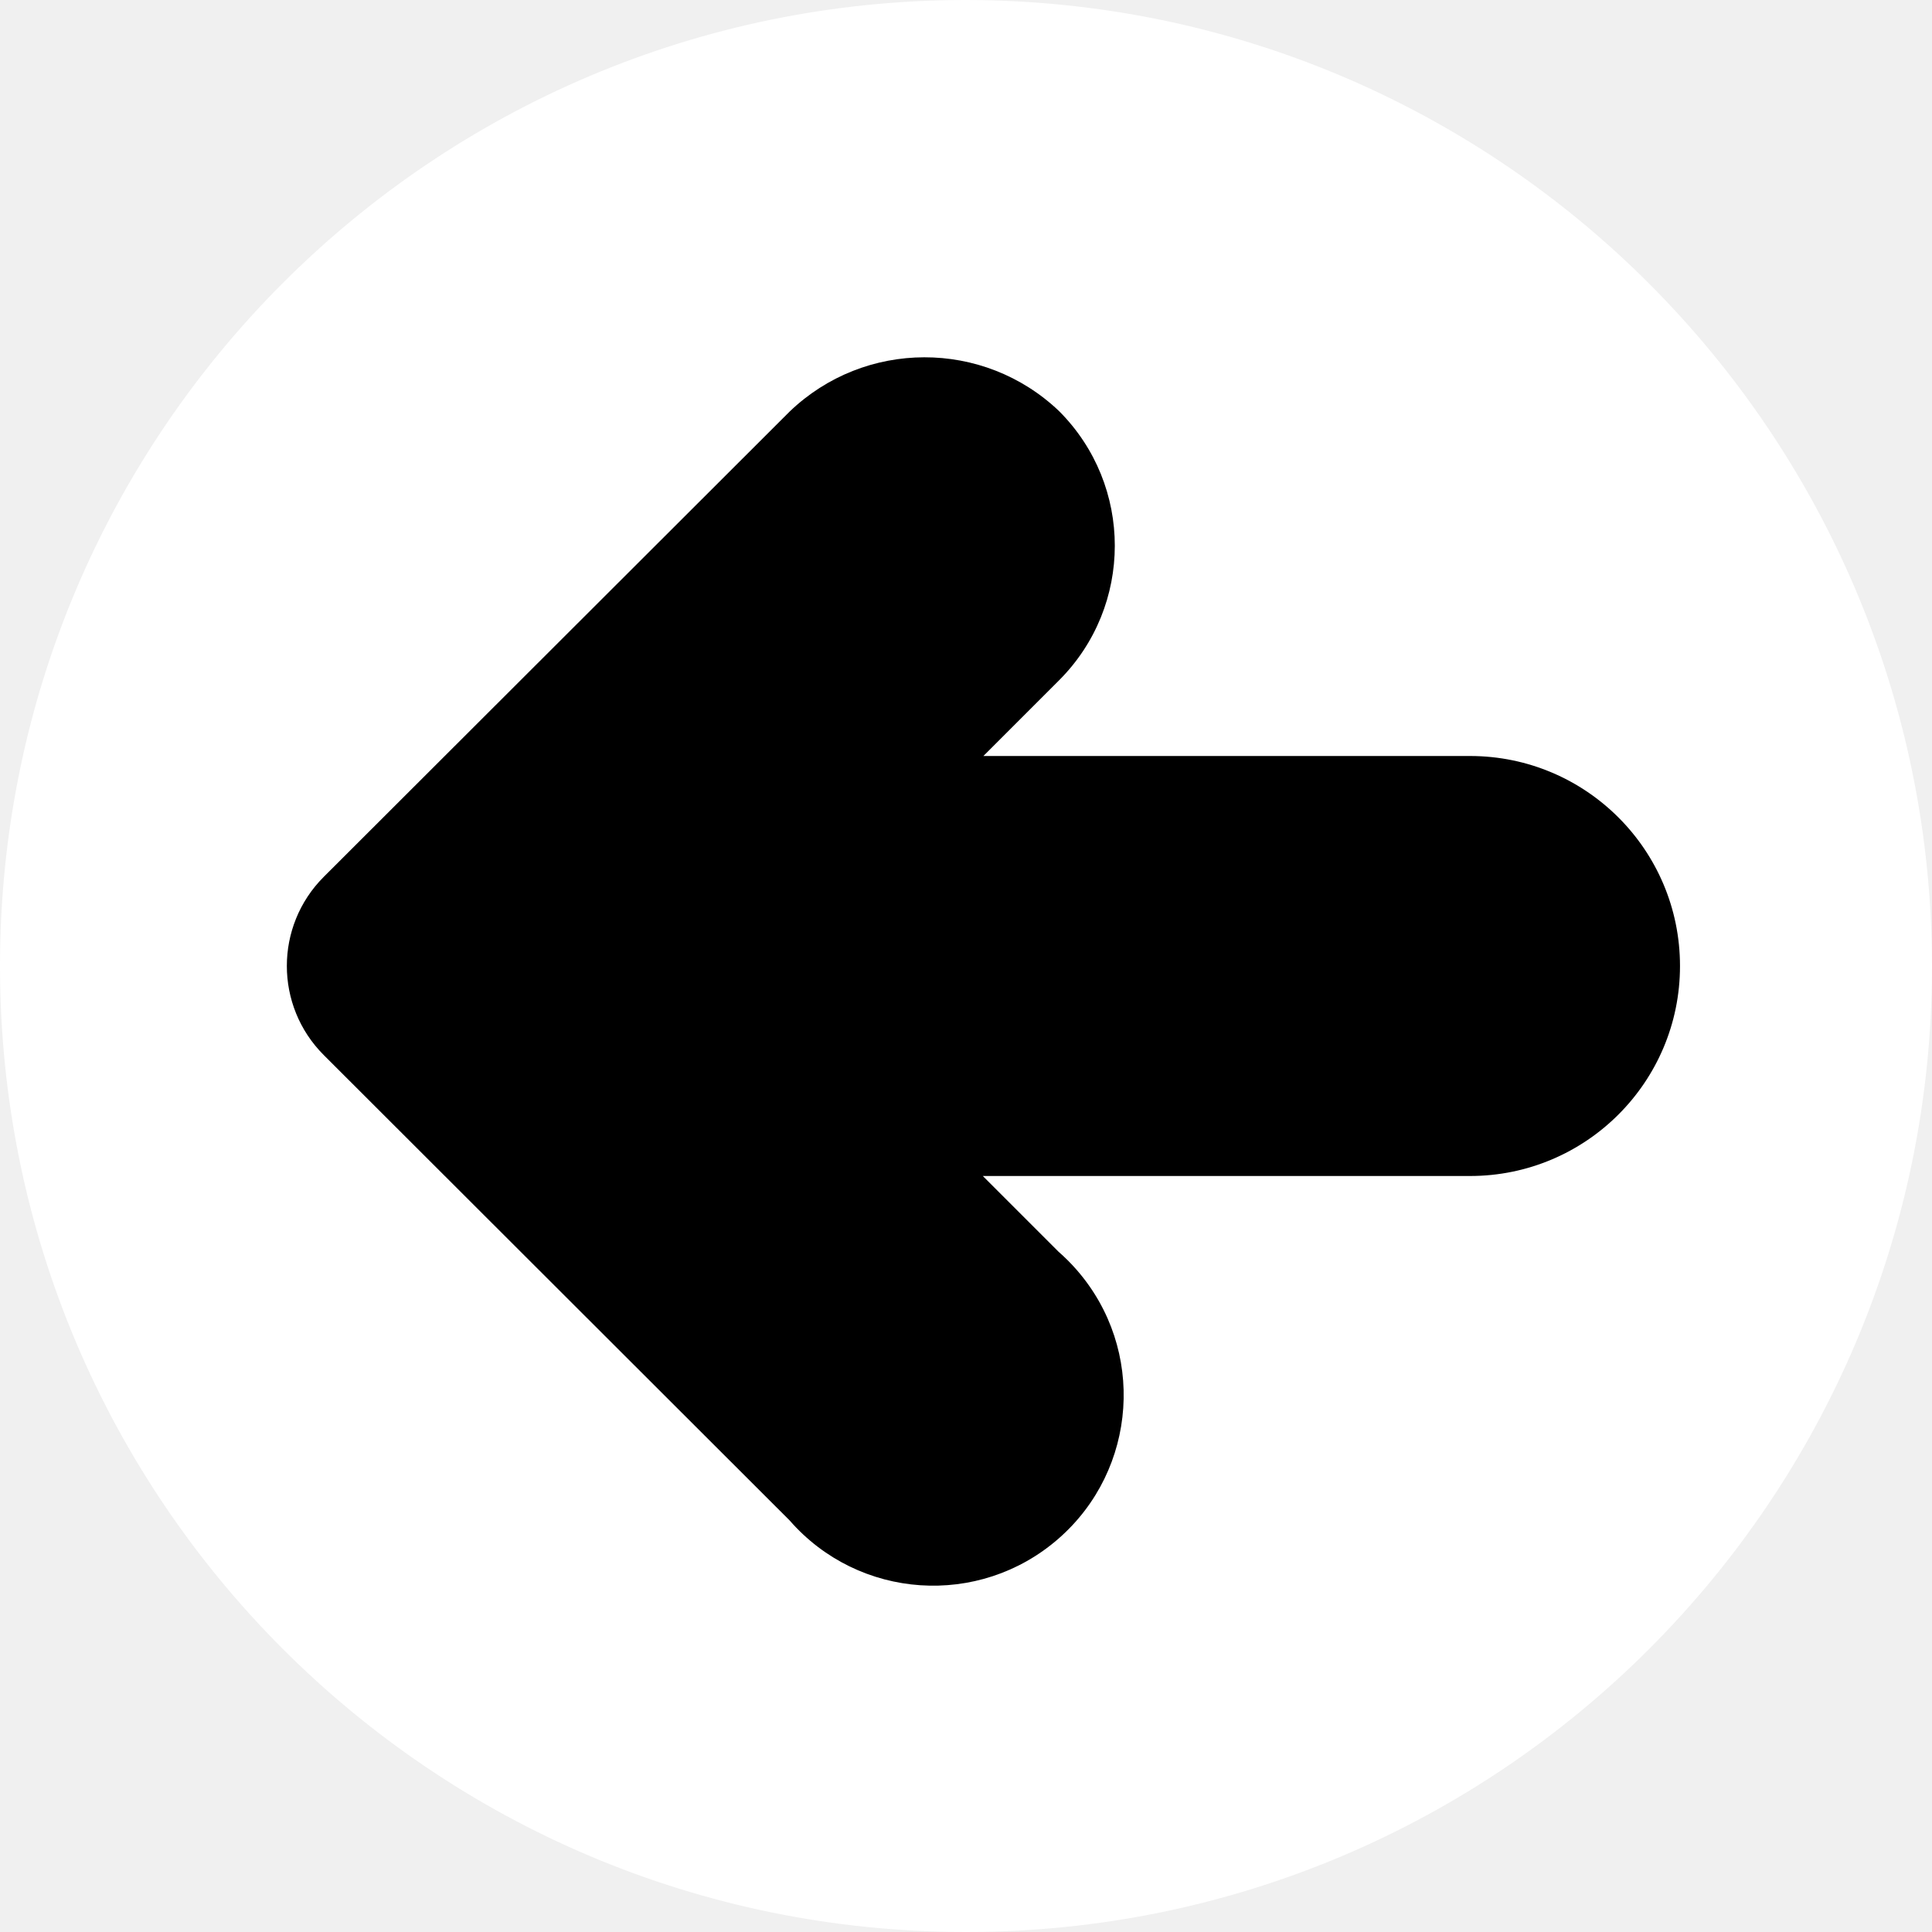
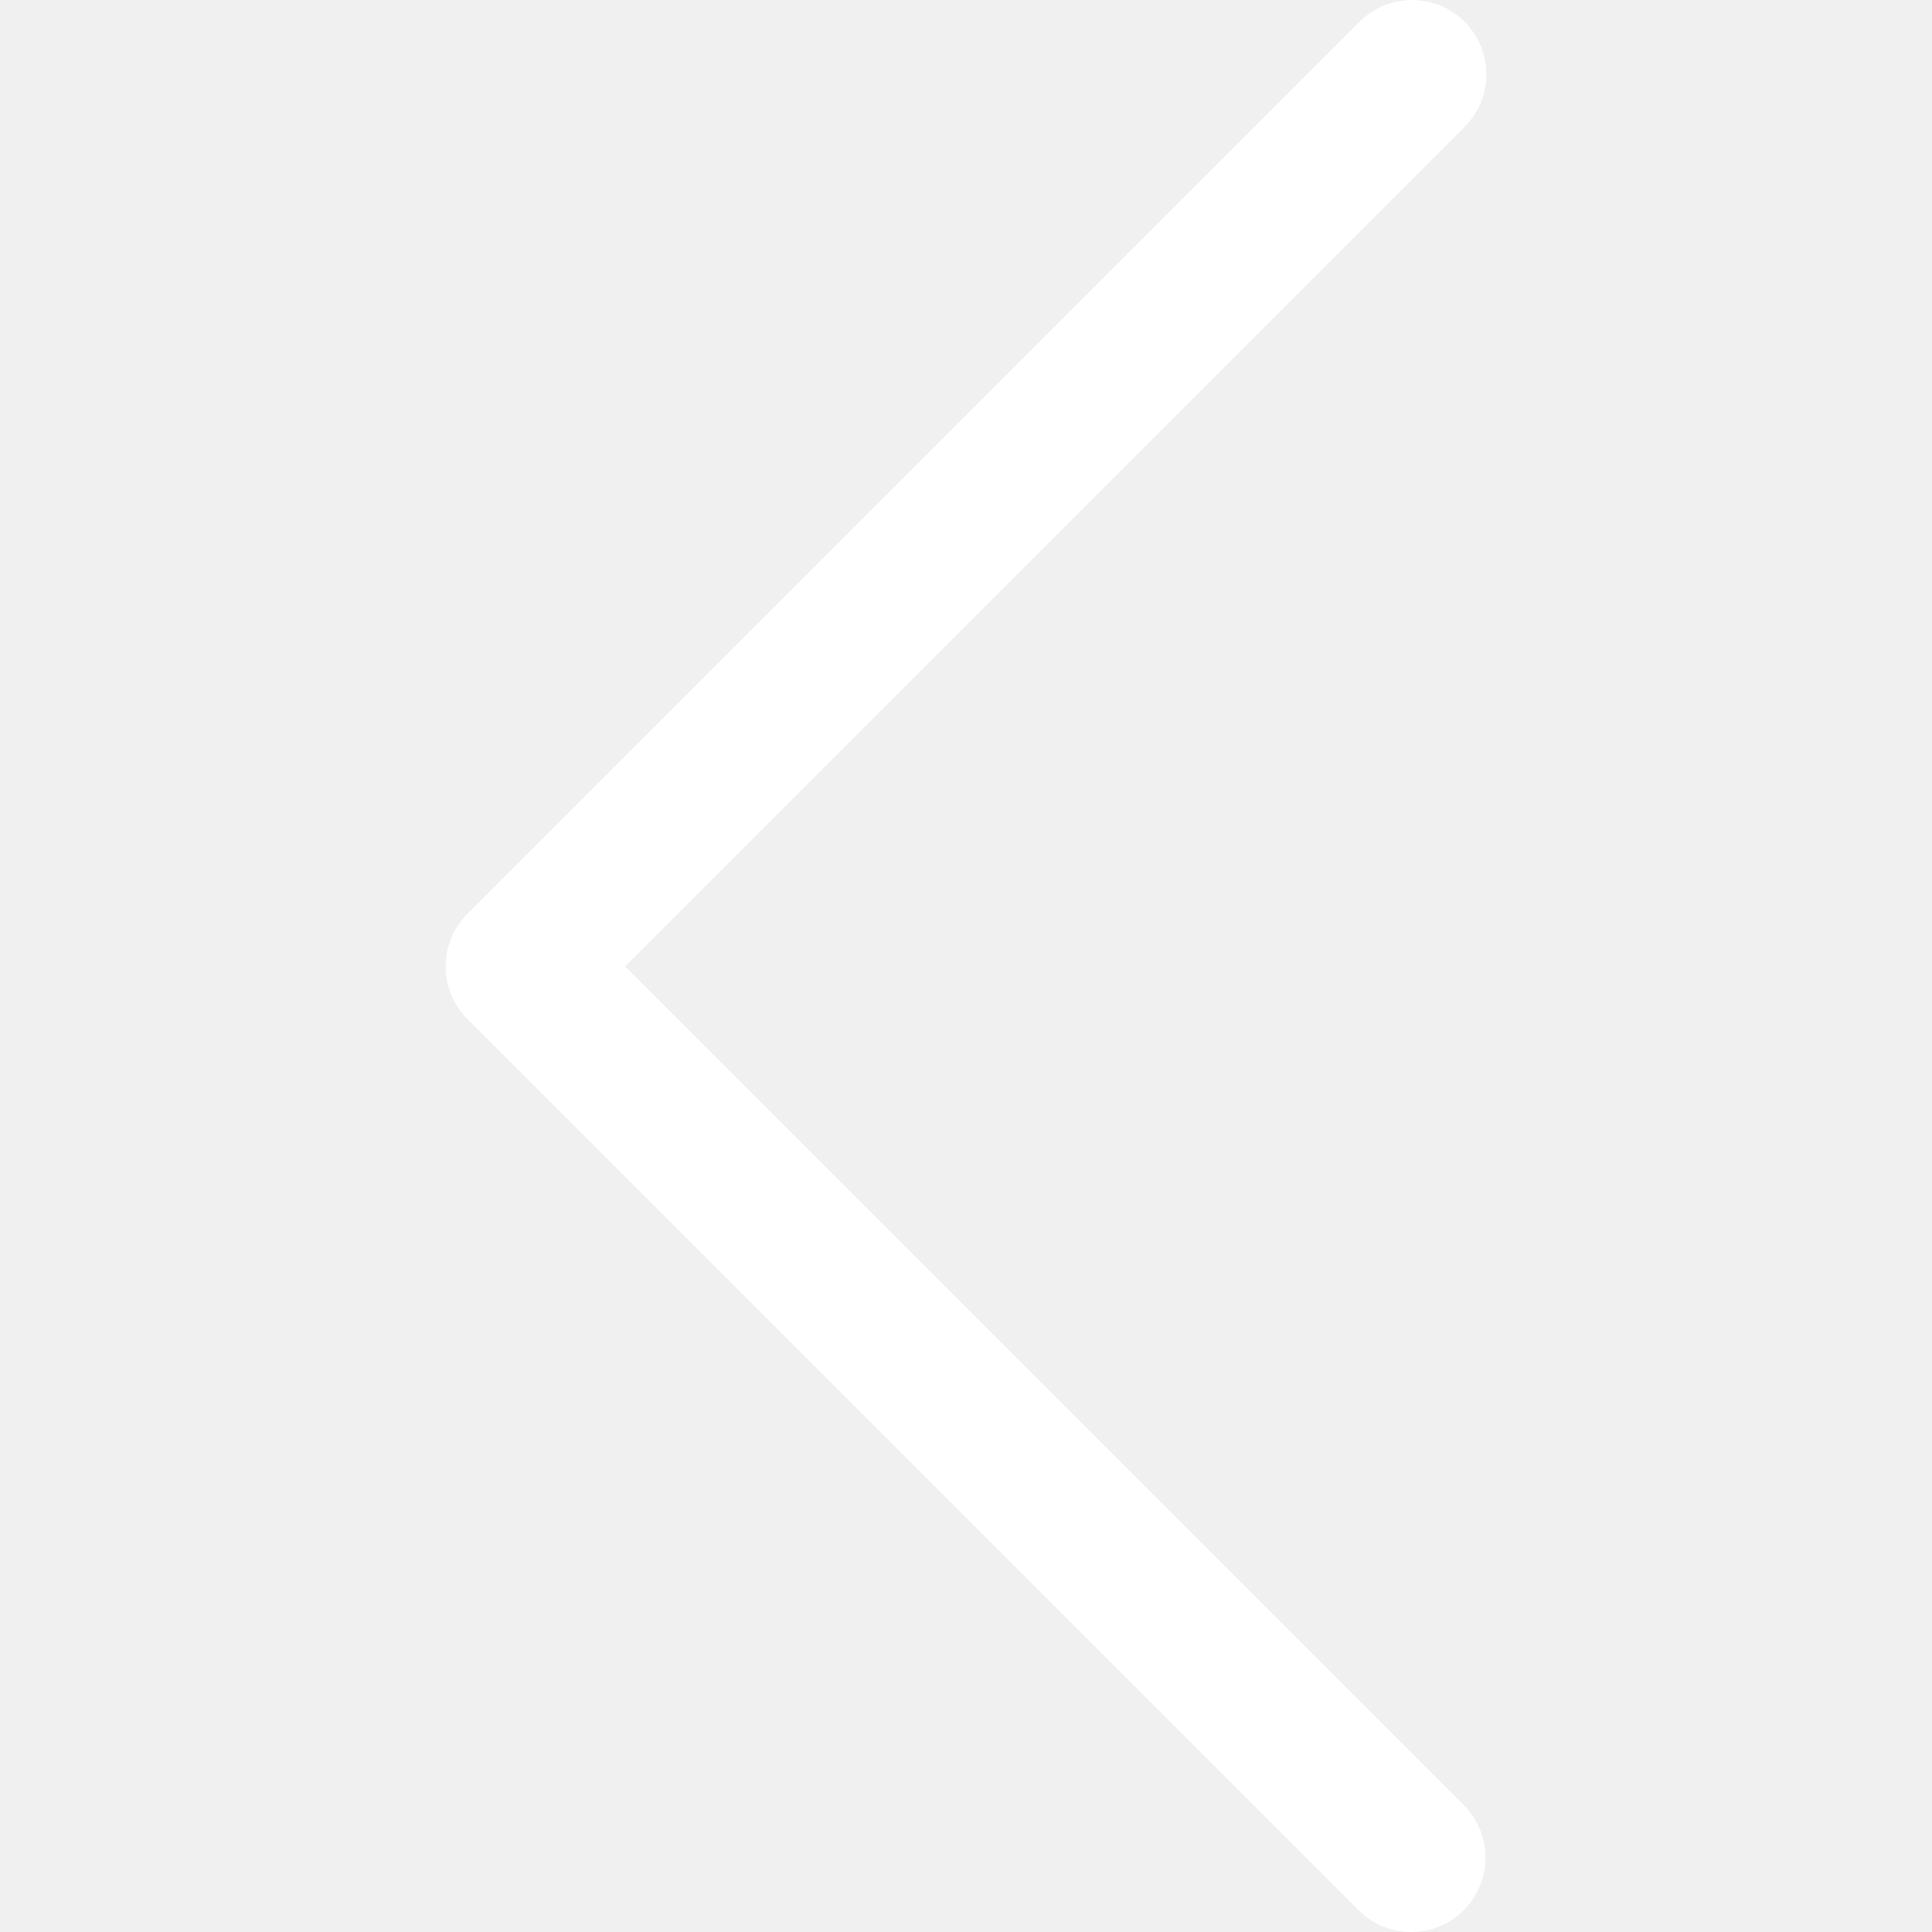
- <svg xmlns="http://www.w3.org/2000/svg" version="1.1" id="Capa_1" x="0px" y="0px" viewBox="0 0 490.667 490.667" style="enable-background:new 0 0 490.667 490.667;" xml:space="preserve" width="512px" height="512px" class="">
+ <svg xmlns="http://www.w3.org/2000/svg" version="1.1" id="Capa_1" x="0px" y="0px" viewBox="0 0 443.52 443.52" style="enable-background:new 0 0 443.52 443.52;" xml:space="preserve" width="512px" height="512px" class="">
  <g>
-     <path style="fill:#FFFFFF" d="M245.333,0C109.839,0,0,109.839,0,245.333s109.839,245.333,245.333,245.333  s245.333-109.839,245.333-245.333C490.514,109.903,380.764,0.153,245.333,0z" data-original="#009688" class="" data-old_color="#009688" />
-     <path style="fill:#000000" d="M373.333,192H249.749l19.2-19.2c18.893-18.881,18.902-49.503,0.021-68.395  c-0.007-0.007-0.014-0.014-0.021-0.021c-19.179-18.247-49.317-18.181-68.416,0.149L82.219,222.699  c-12.492,12.496-12.492,32.752,0,45.248l118.315,118.187c17.565,20.137,48.13,22.222,68.267,4.656  c20.137-17.565,22.222-48.13,4.656-68.267c-1.445-1.656-3-3.212-4.656-4.656l-19.2-19.2h123.733  c29.455,0,53.333-23.878,53.333-53.333S402.789,192,373.333,192z" data-original="#FAFAFA" class="" data-old_color="#FAFAFA" />
+     <g>
+       <g>
+         <path d="M143.492,221.863L336.226,29.129c6.663-6.664,6.663-17.468,0-24.132c-6.665-6.662-17.468-6.662-24.132,0l-204.8,204.8    c-6.662,6.664-6.662,17.468,0,24.132l204.8,204.8c6.78,6.548,17.584,6.36,24.132-0.42c6.387-6.614,6.387-17.099,0-23.712    L143.492,221.863z" data-original="#000000" class="active-path" data-old_color="#000000" fill="#FFFFFF" />
+       </g>
+     </g>
  </g>
</svg>
